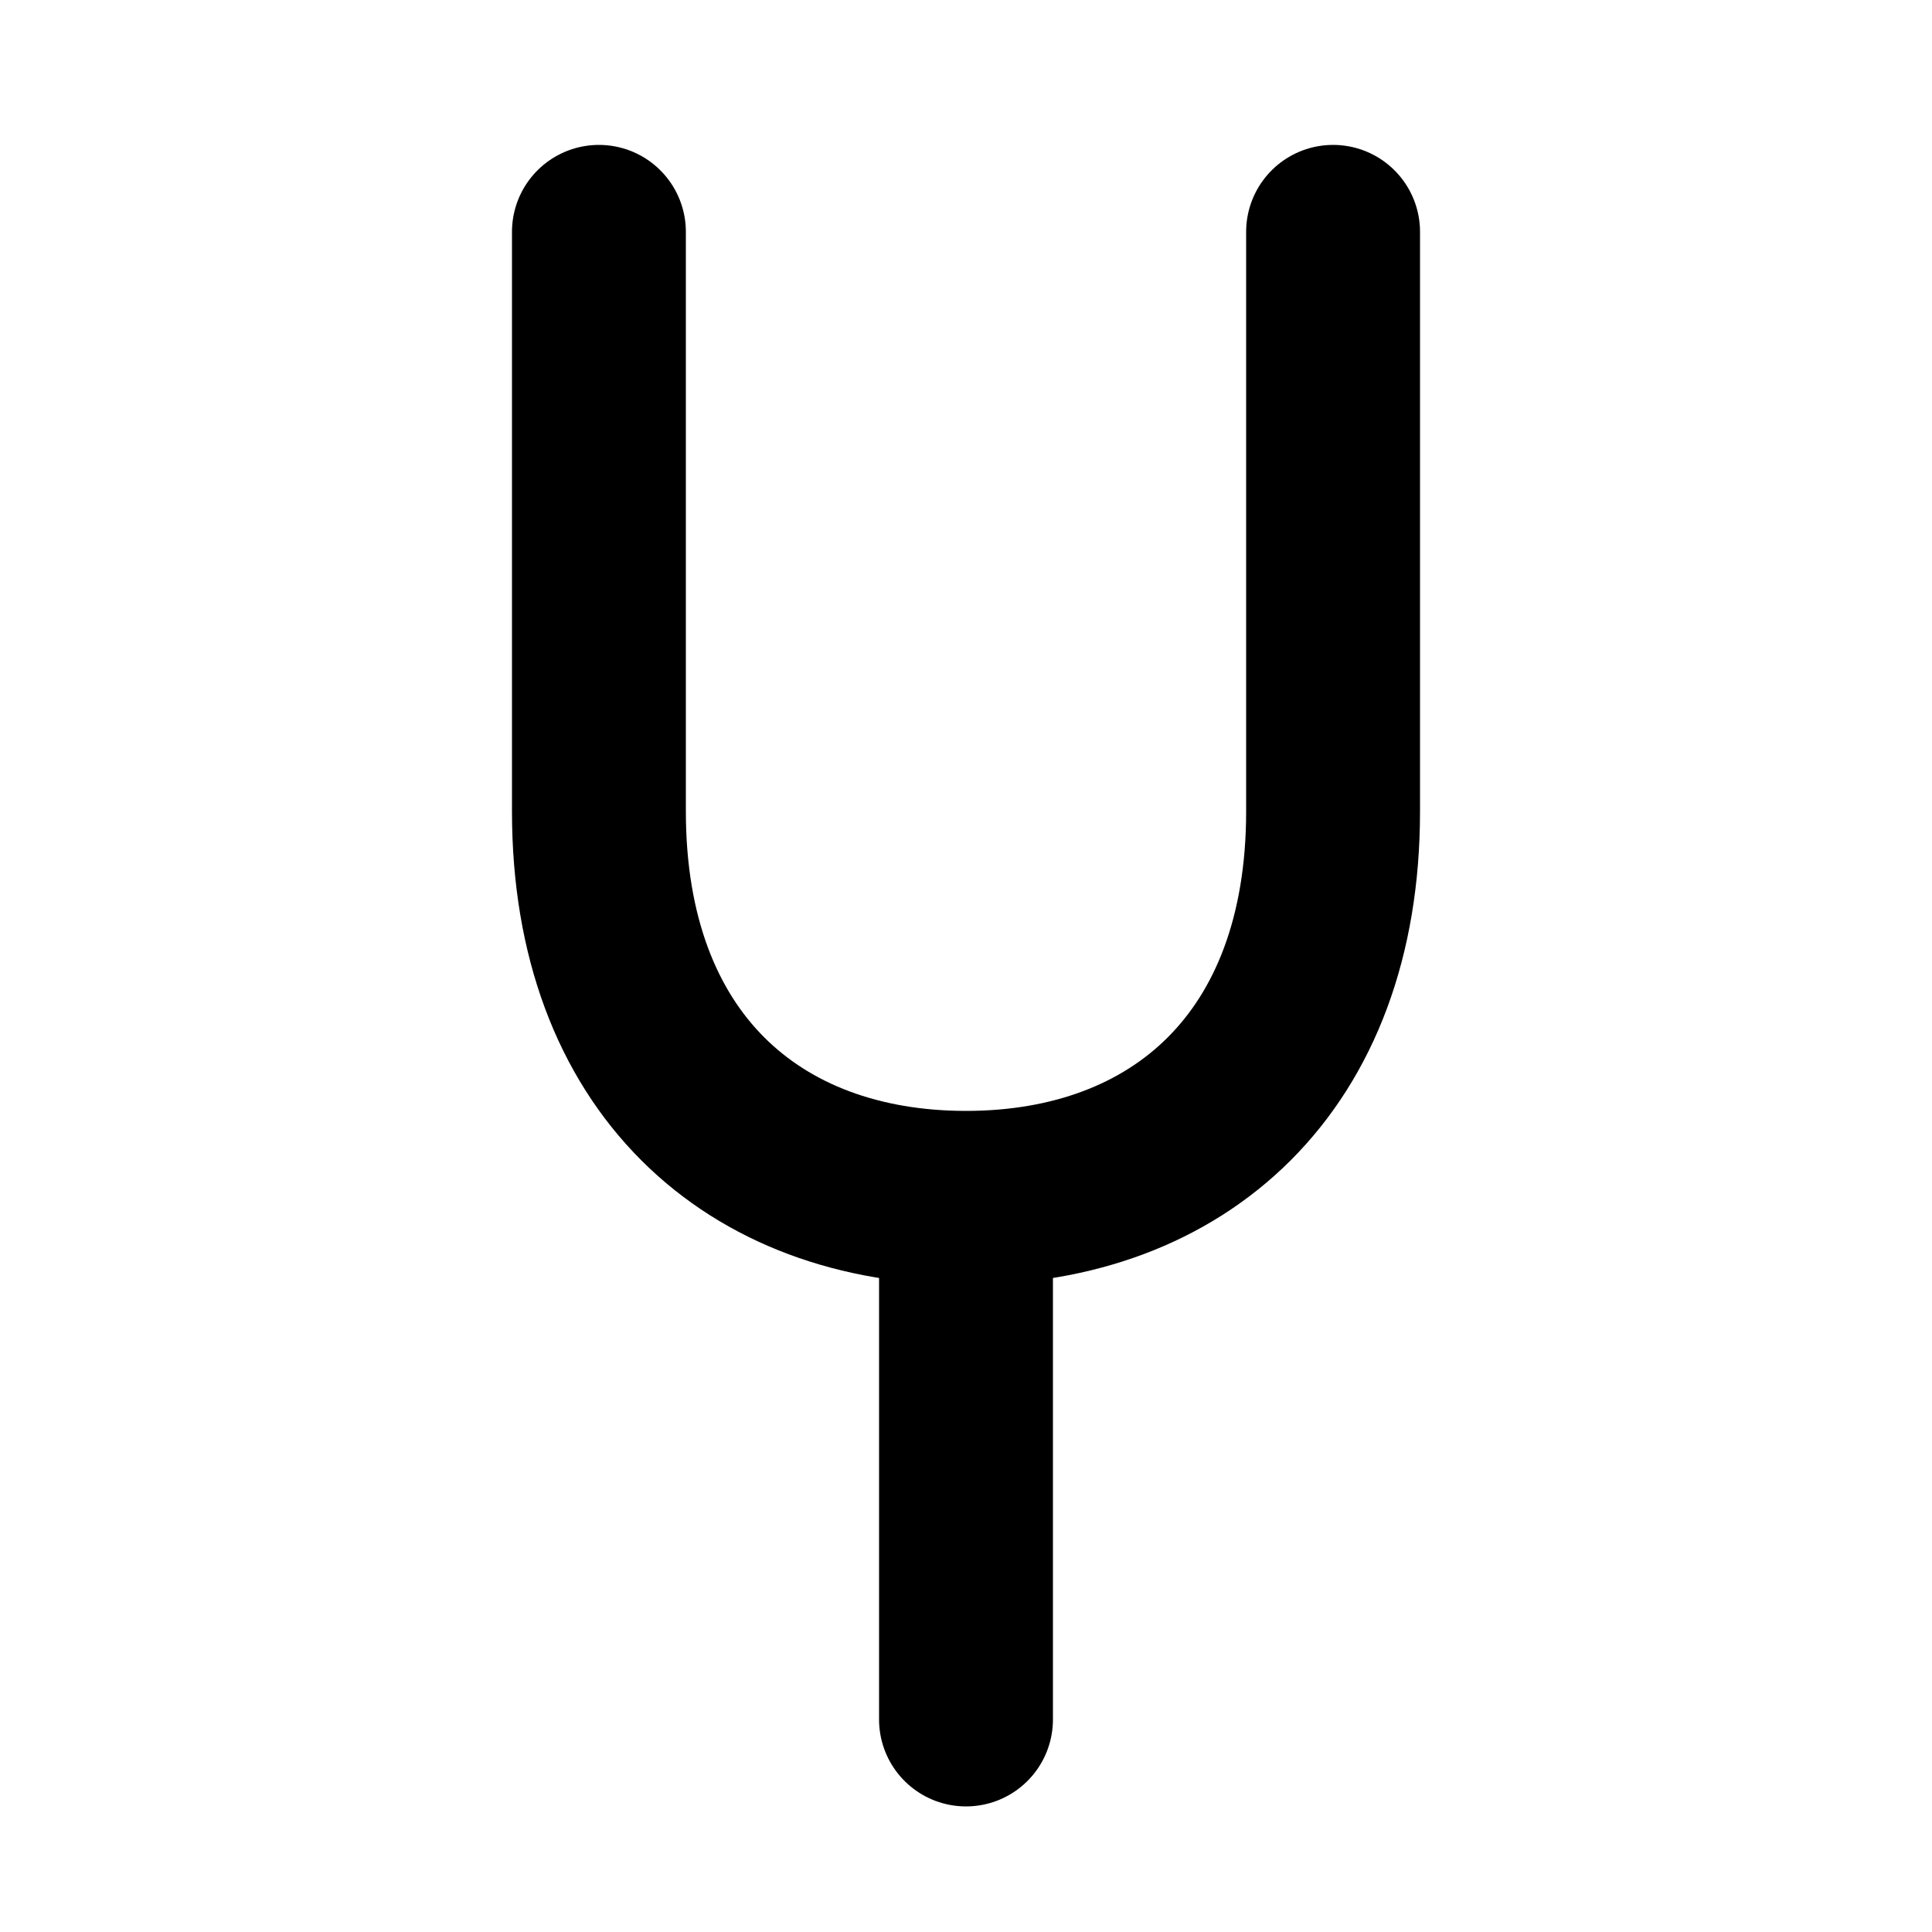
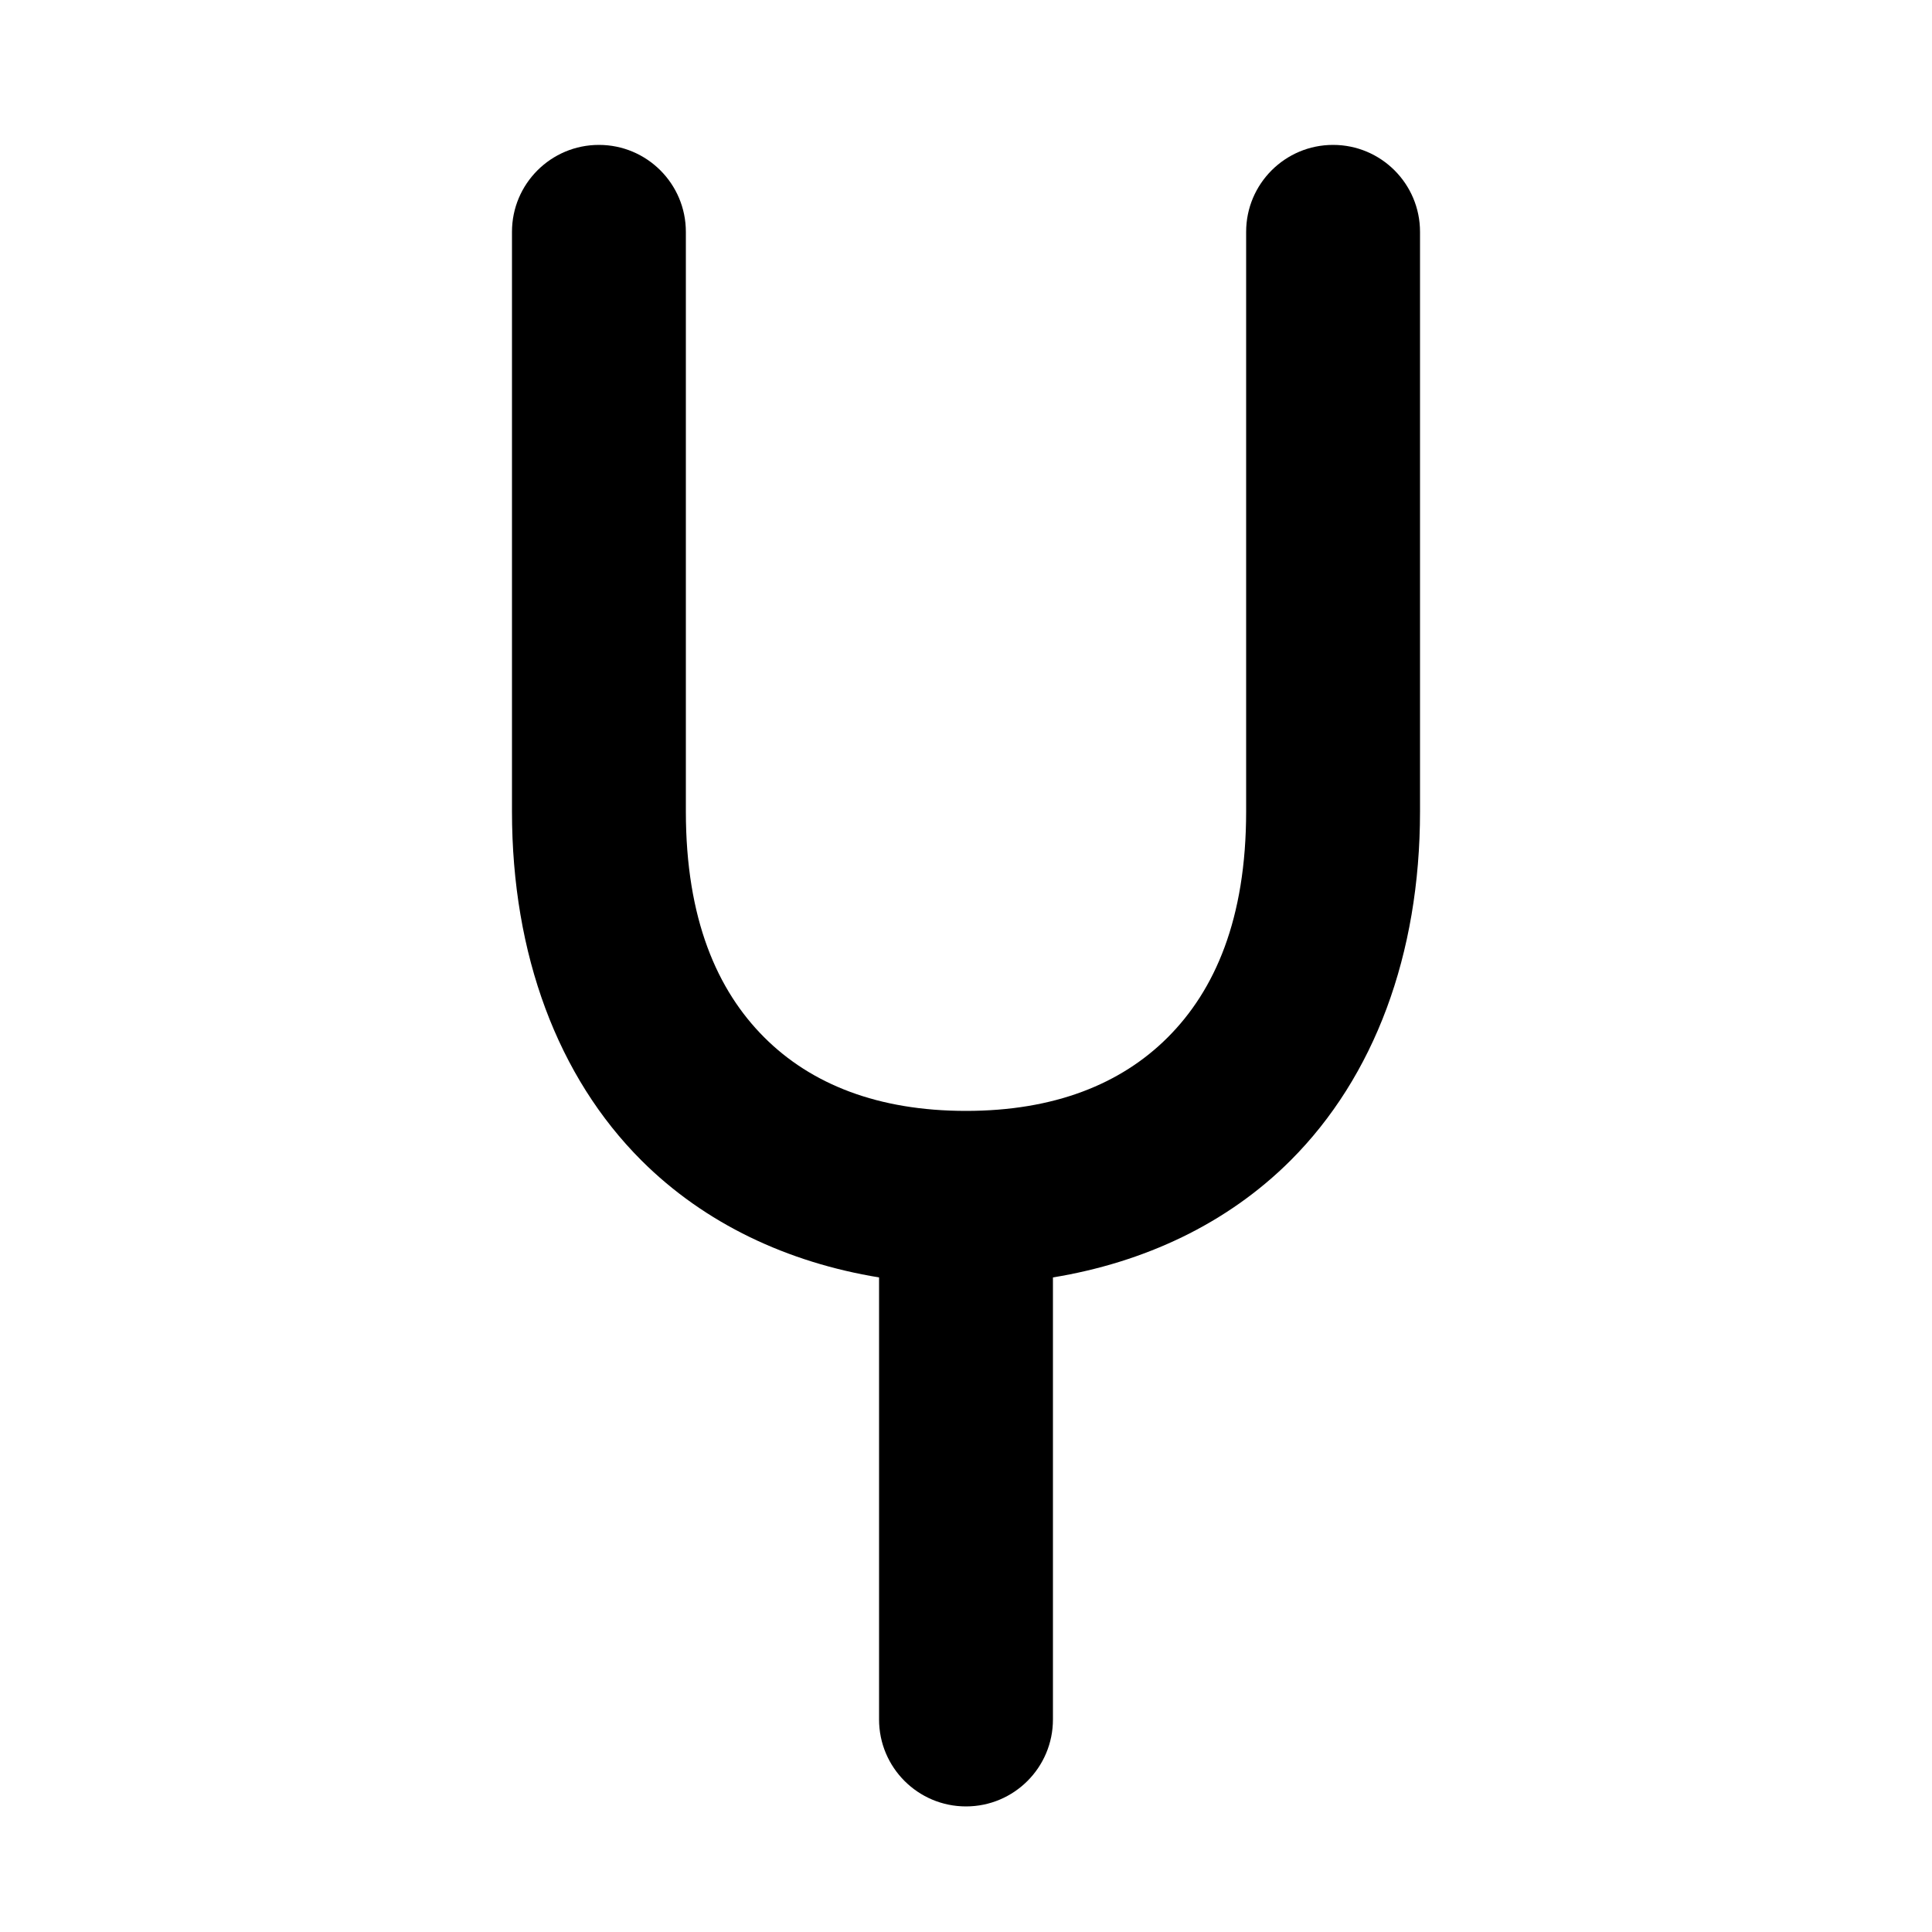
<svg xmlns="http://www.w3.org/2000/svg" viewBox="0 0 100 100" fill="currentColor">
-   <path fill="none" stroke="currentColor" stroke-width="9" stroke-linecap="round" stroke-linejoin="round" d="M31 12L31 42C31 55 39 62 50 62C61 62 69 55 69 42L69 12M50 62L50 89" />
+   <path d="M31 7.5A4.5 4.5 0 0 0 26.5 12L26.5 42C26.5 49.423 28.876 55.739 33.193 60.057C36.487 63.35 40.784 65.347 45.5 66.119L45.5 89A4.5 4.5 0 0 0 50 93.5A4.5 4.5 0 0 0 54.5 89L54.5 66.119C59.216 65.347 63.513 63.35 66.807 60.057C71.124 55.739 73.5 49.423 73.5 42L73.5 12A4.5 4.5 0 0 0 69 7.5A4.5 4.5 0 0 0 64.5 12L64.5 42C64.5 47.577 62.876 51.261 60.443 53.693C58.011 56.126 54.545 57.5 50 57.5C45.455 57.5 41.989 56.126 39.557 53.693C37.124 51.261 35.5 47.577 35.5 42L35.5 12A4.5 4.5 0 0 0 31 7.5Z" />
</svg>
